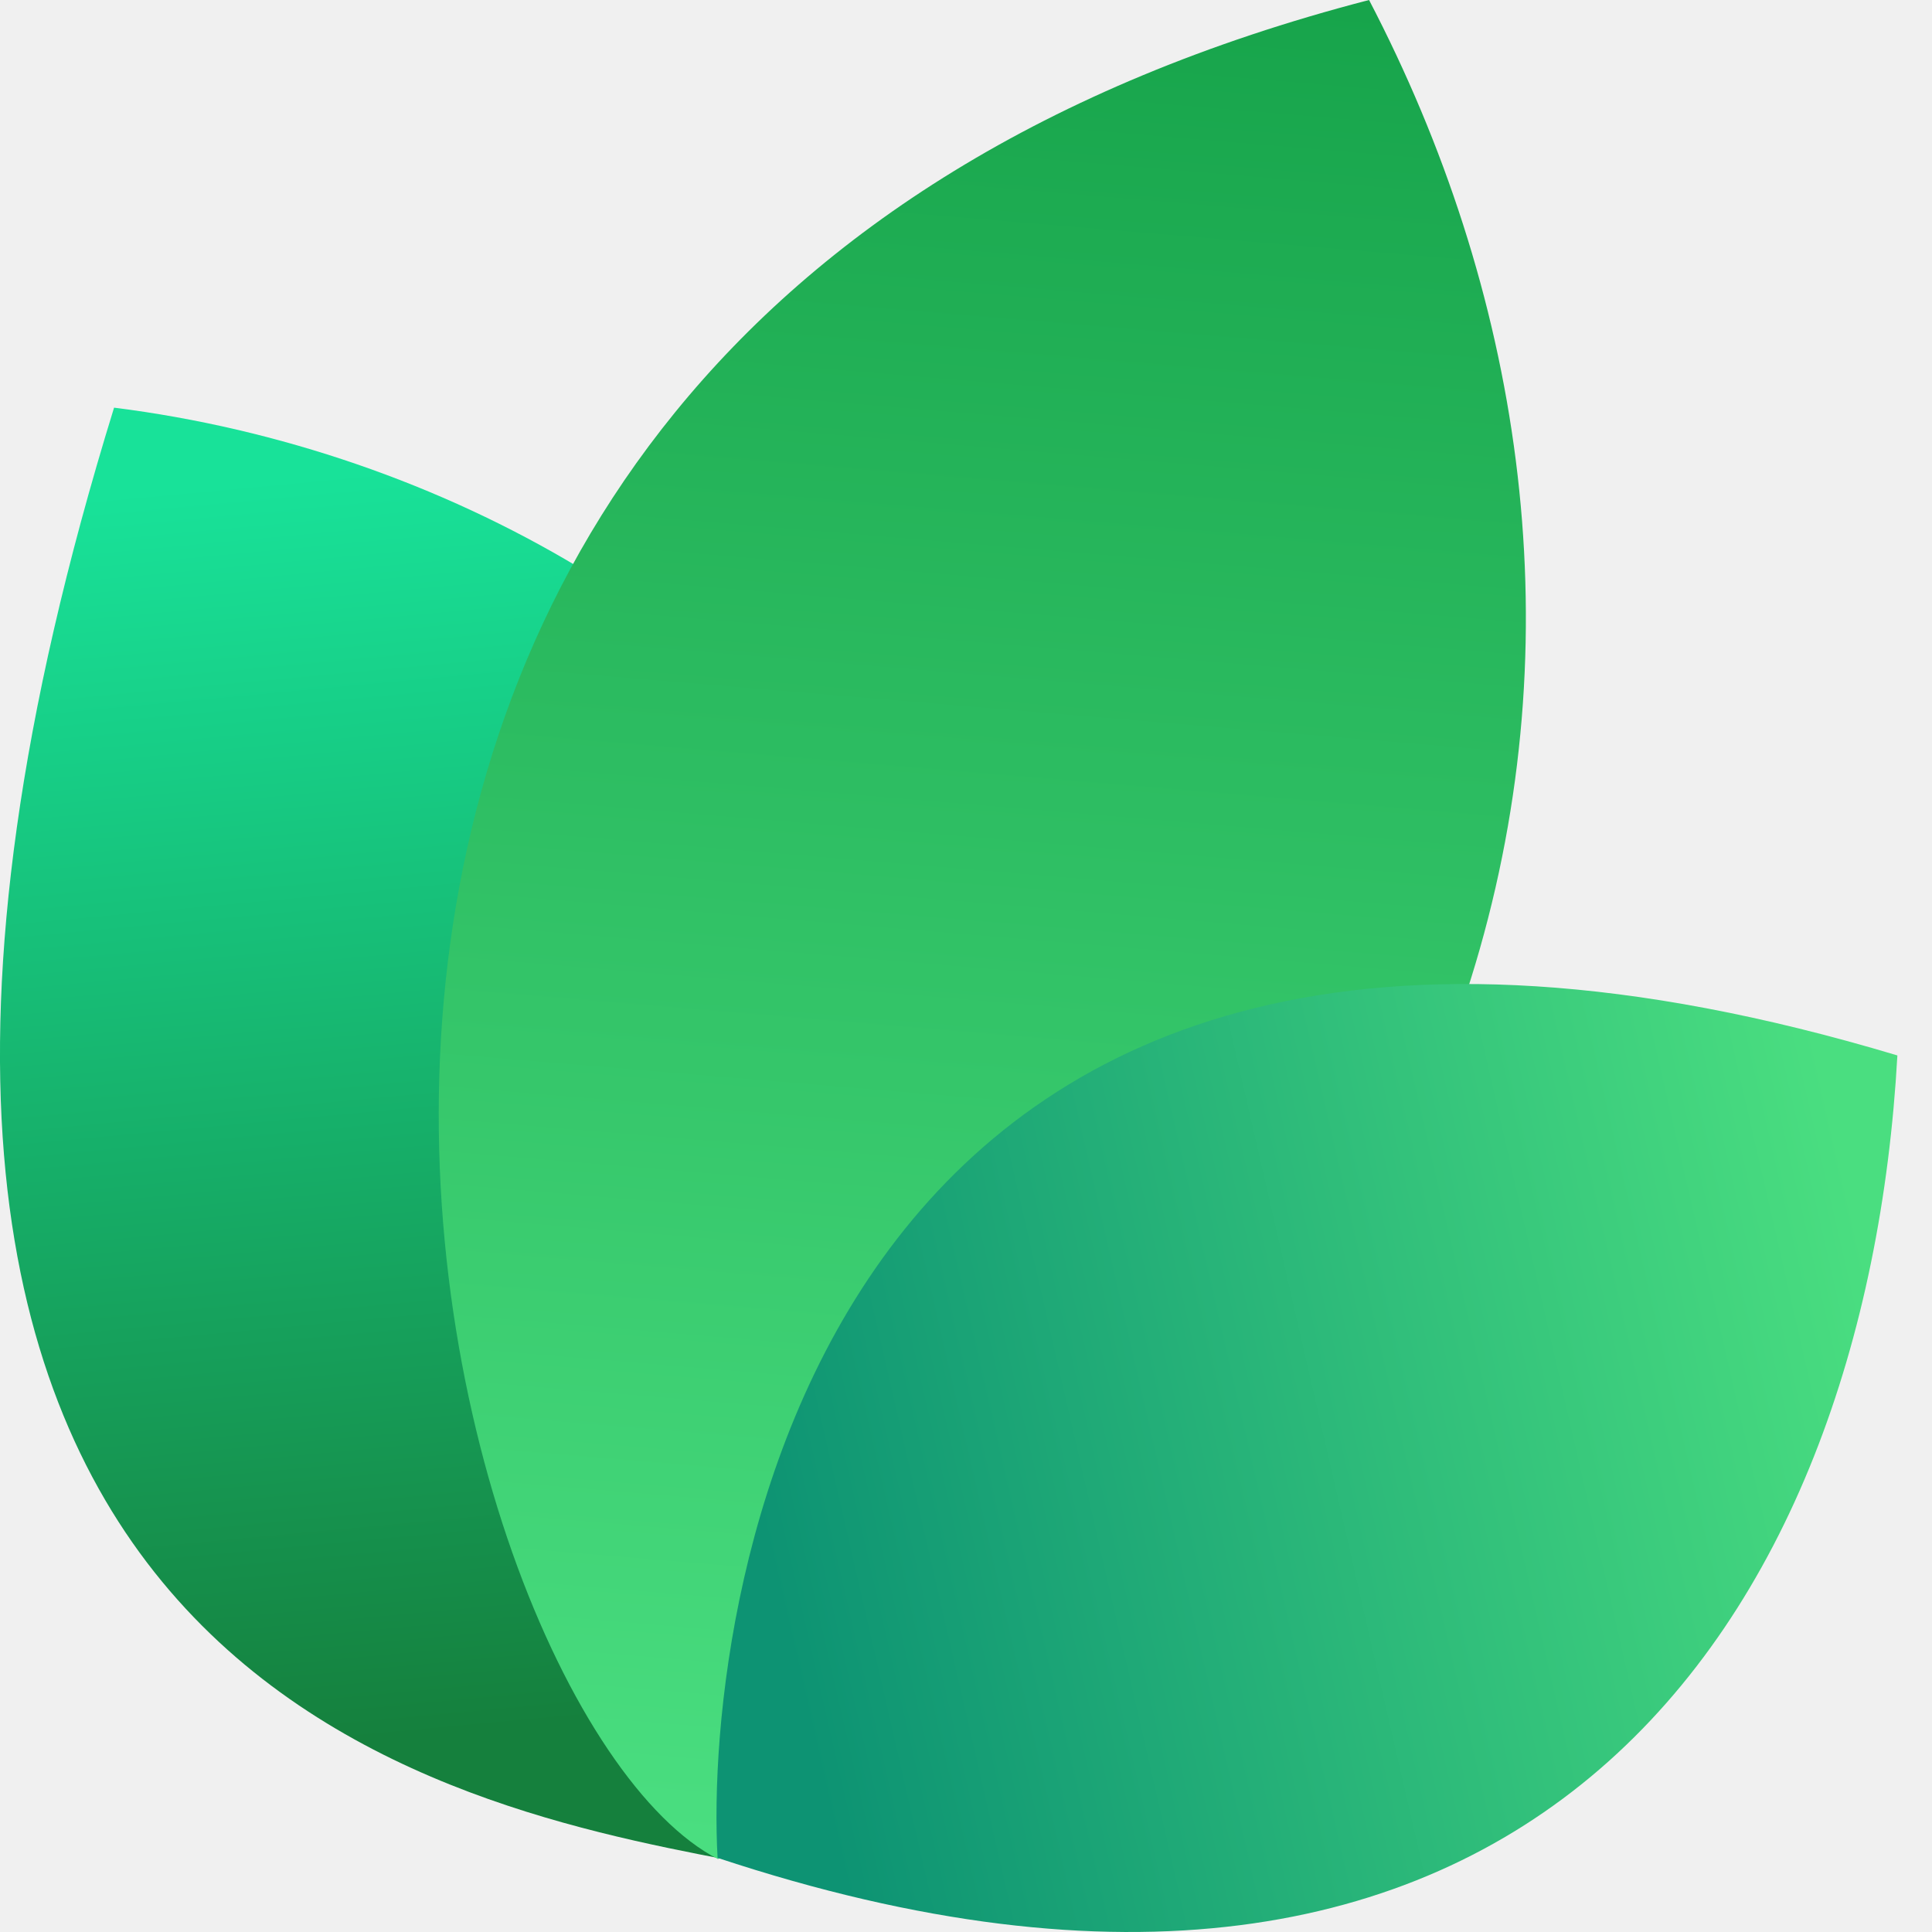
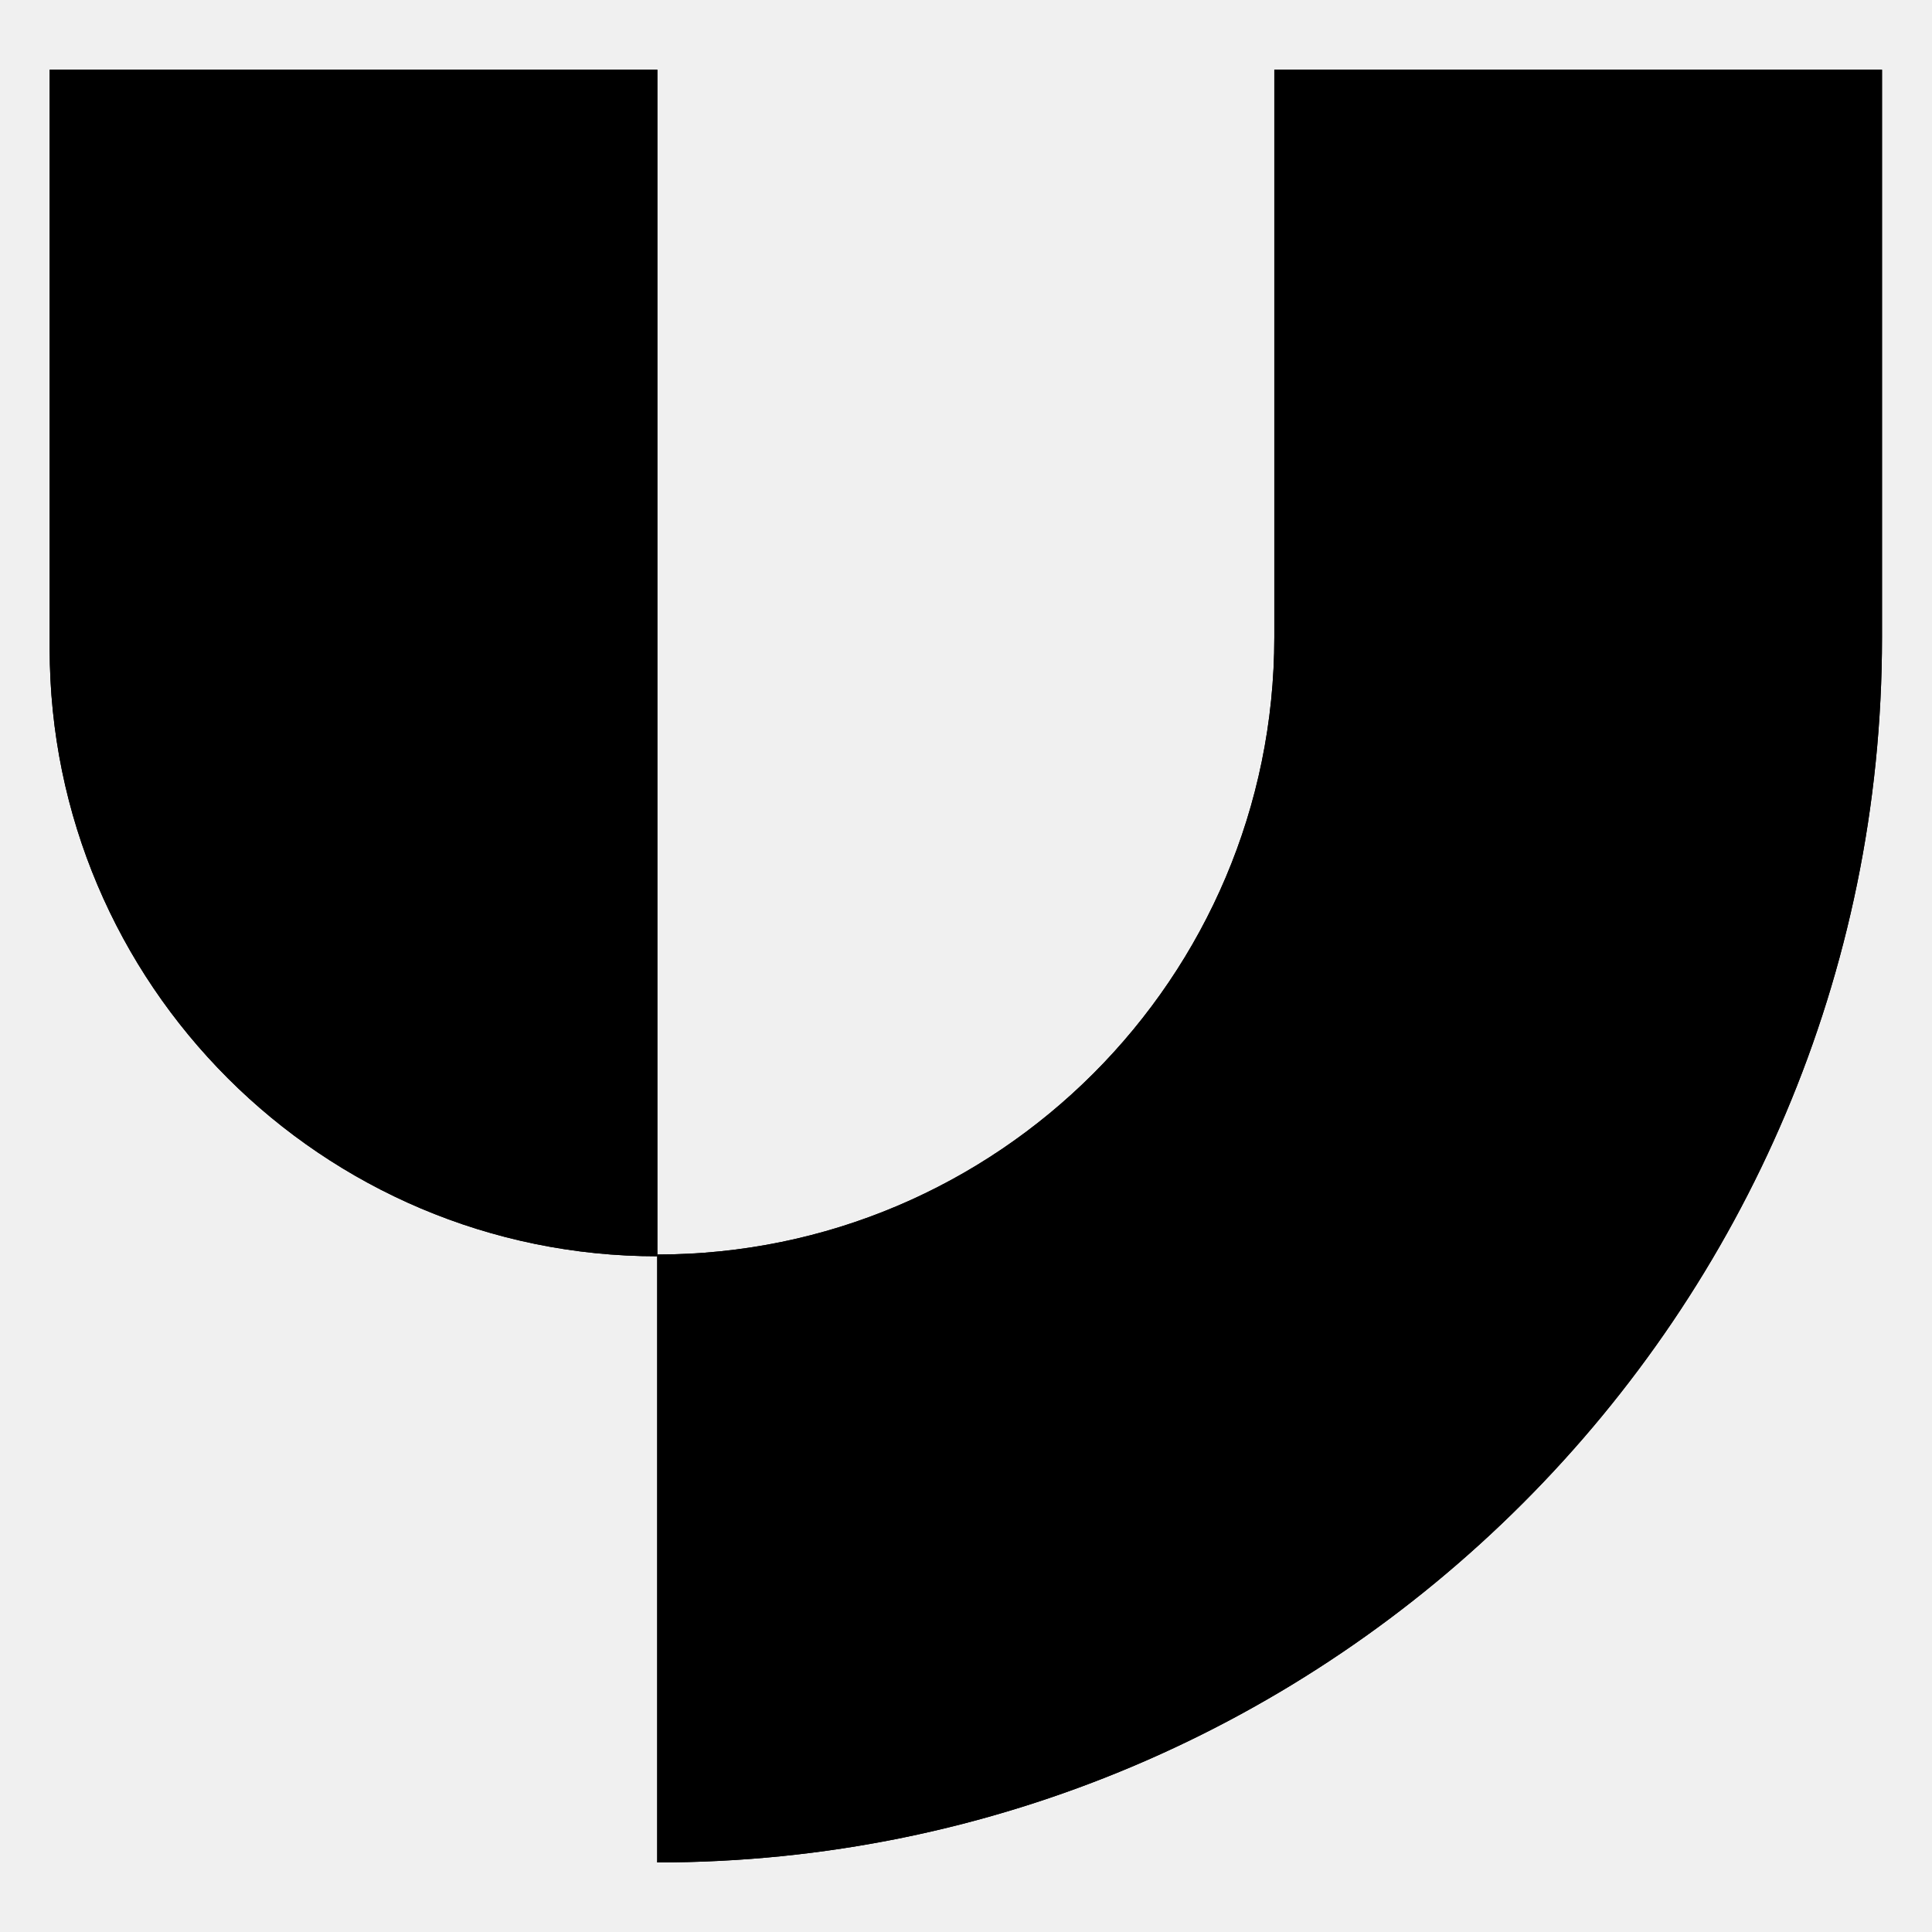
<svg xmlns="http://www.w3.org/2000/svg" width="24" height="24" viewBox="0 0 24 24" fill="none">
-   <path d="M9.061 23.108C5.268 22.377 -3.391 20.627 1.417 5.064C9.634 6.099 16.973 14.064 9.061 23.108Z" fill="url(#paint0_linear_17557_2021)" />
-   <path d="M8.919 23.094C5.276 21.222 0.784 4.209 17.007 0C20.757 7.193 19.621 16.545 8.919 23.094Z" fill="url(#paint1_linear_17557_2021)" />
-   <path d="M8.914 23.079C8.735 19.882 10.159 9.085 23.57 13.111C23.181 20.123 18.984 26.418 8.914 23.079Z" fill="url(#paint2_linear_17557_2021)" />
+   <g clip-path="url(#clip0_1762_182)">
+     <path d="M0.617 0.866H8.166V15.606C4 15.606 0.617 12.223 0.617 8.056V0.866Z" fill="black" />
+     <path d="M8.164 23.135V15.584C12.392 15.584 15.83 12.144 15.83 7.916V0.866H23.379V7.917C23.379 16.308 16.555 23.136 8.164 23.136V23.135Z" fill="black" />
+     <path d="M0.617 0.866H8.166V15.606C4 15.606 0.617 12.223 0.617 8.056V0.866Z" fill="black" />
+     <path d="M8.164 23.135V15.584C12.392 15.584 15.83 12.144 15.83 7.916V0.866H23.379V7.917C23.379 16.308 16.555 23.136 8.164 23.136V23.135Z" fill="black" />
+   </g>
  <defs>
-     <linearGradient id="paint0_linear_17557_2021" x1="3.776" y1="5.916" x2="5.232" y2="21.559" gradientUnits="userSpaceOnUse">
-       <stop stop-color="#18E299" />
-       <stop offset="1" stop-color="#15803D" />
-     </linearGradient>
-     <linearGradient id="paint1_linear_17557_2021" x1="12.171" y1="-0.718" x2="10.19" y2="22.983" gradientUnits="userSpaceOnUse">
-       <stop stop-color="#16A34A" />
-       <stop offset="1" stop-color="#4ADE80" />
-     </linearGradient>
-     <linearGradient id="paint2_linear_17557_2021" x1="23.133" y1="15.353" x2="9.338" y2="18.52" gradientUnits="userSpaceOnUse">
-       <stop stop-color="#4ADE80" />
-       <stop offset="1" stop-color="#0D9373" />
-     </linearGradient>
+     <clipPath id="clip0_1762_182">
+       <rect width="24" height="24" fill="white" />
+     </clipPath>
  </defs>
</svg>
